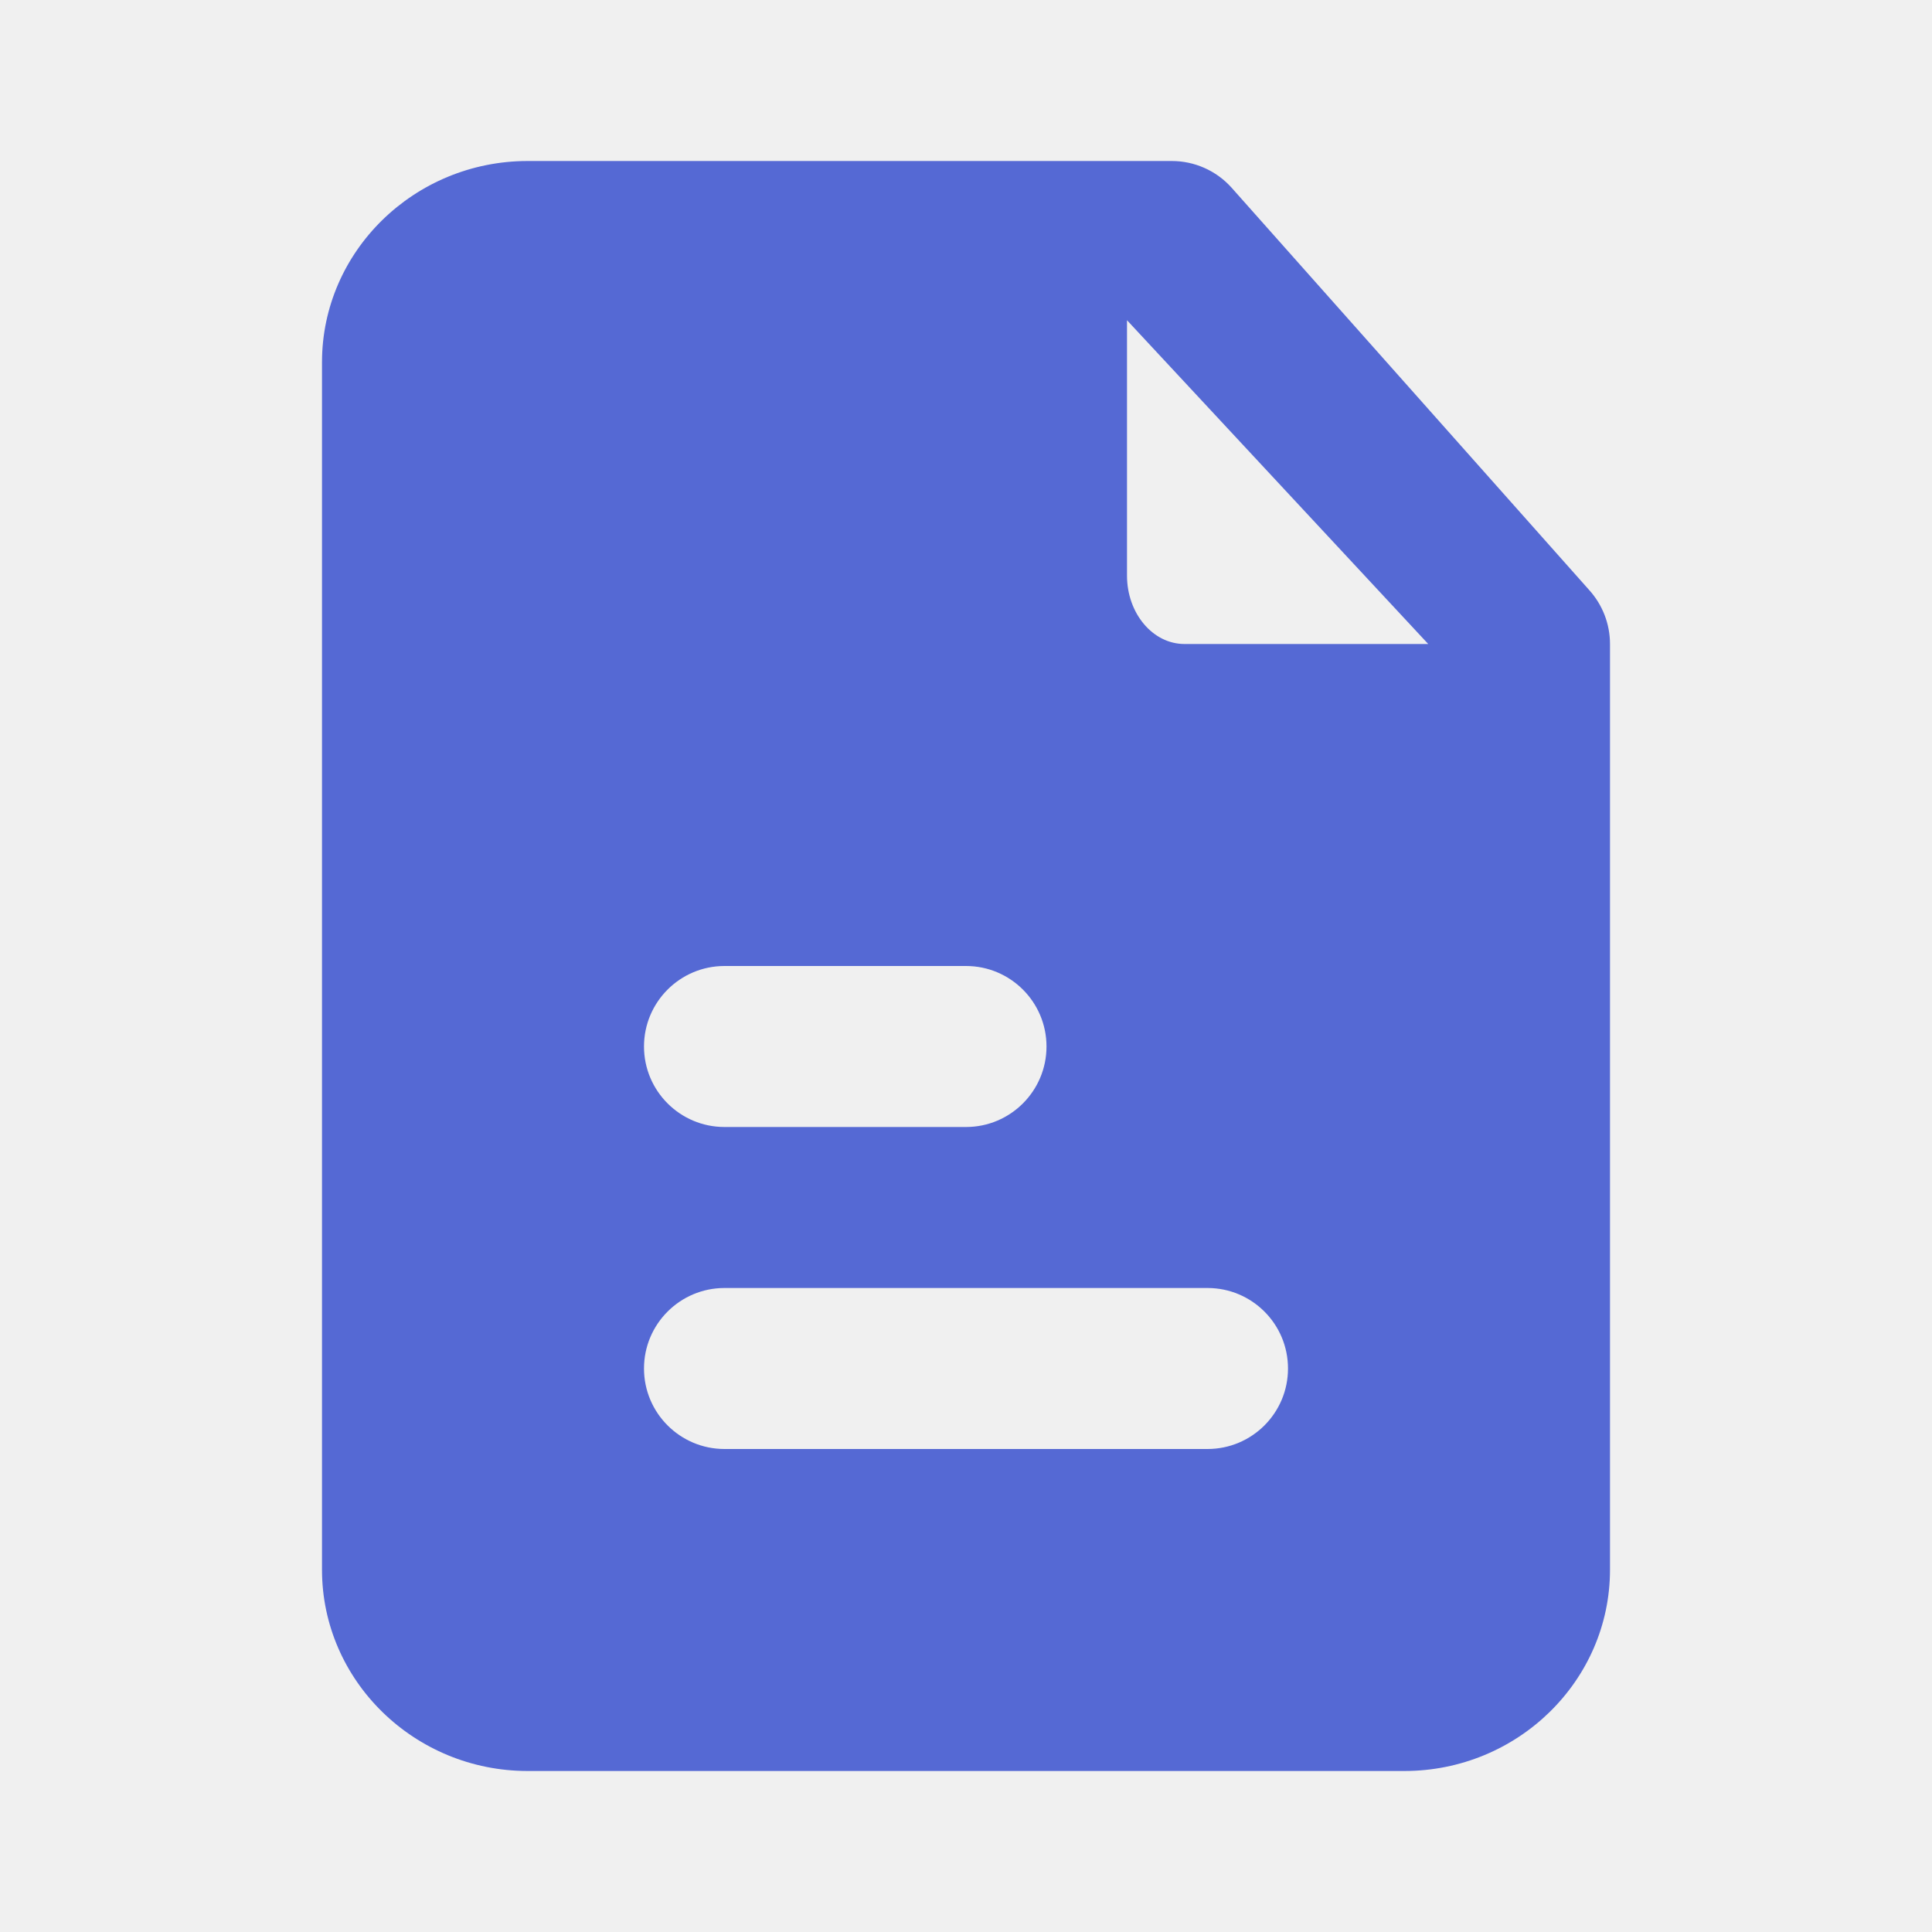
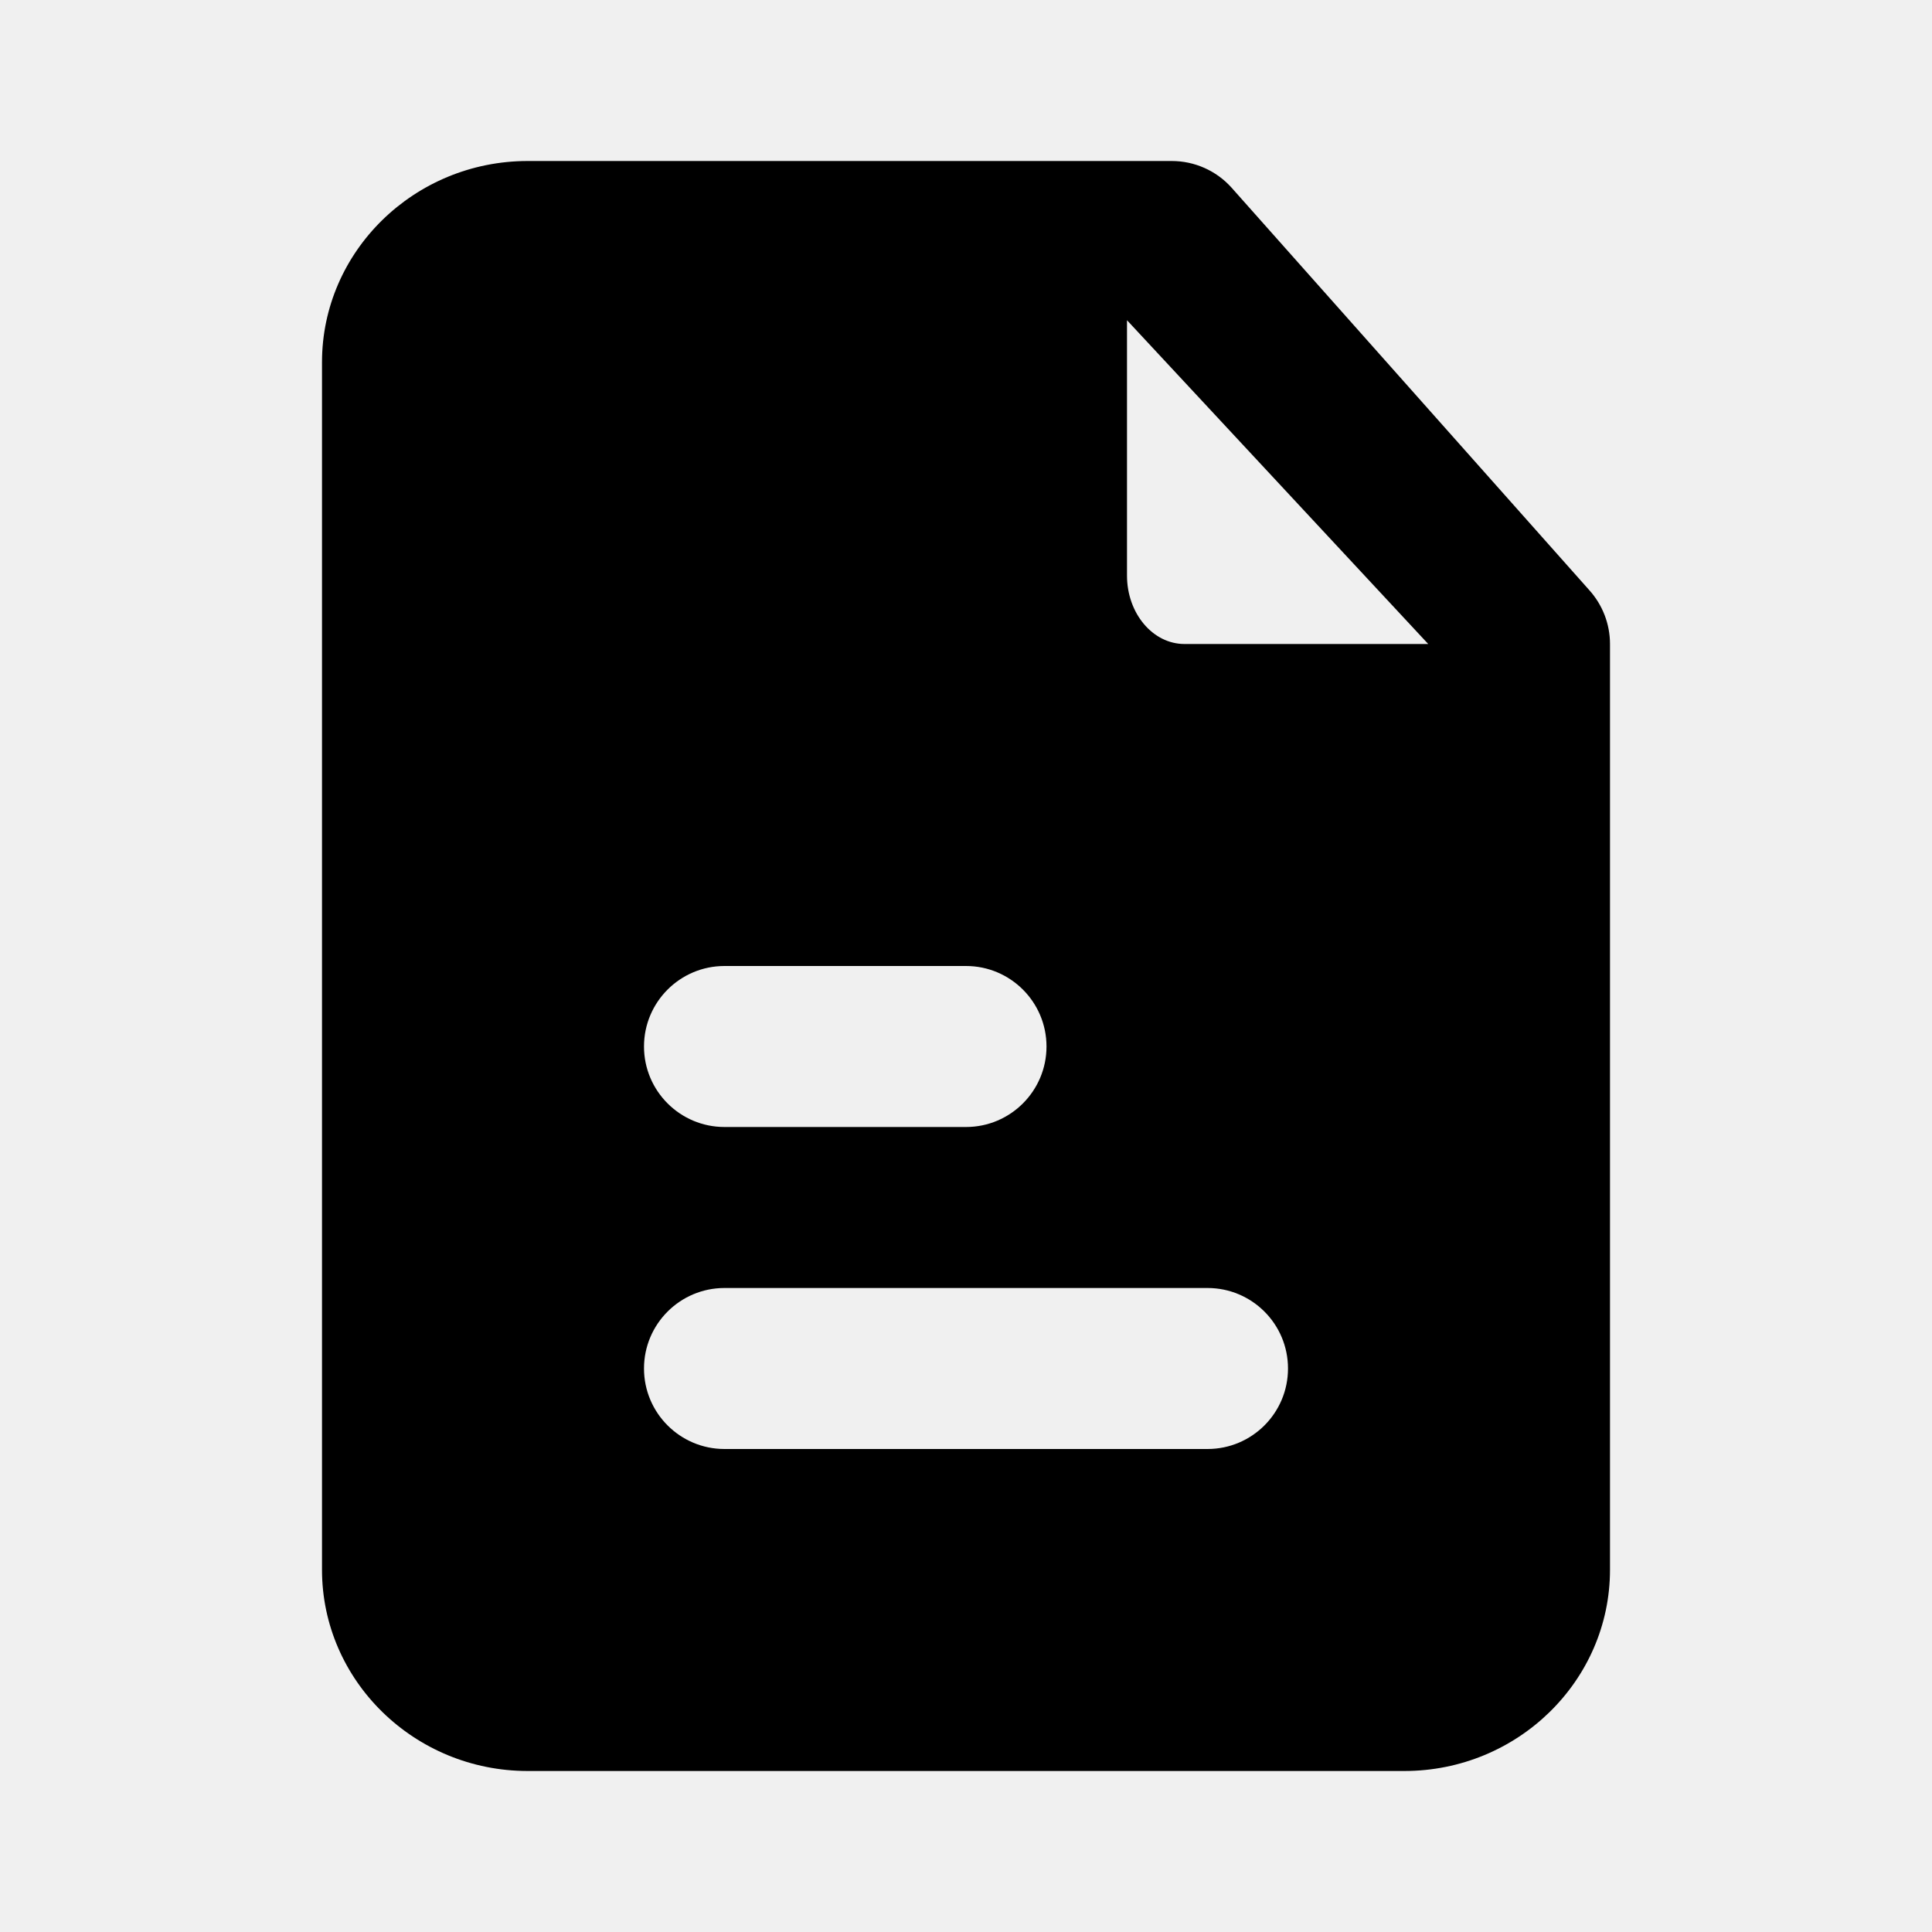
<svg xmlns="http://www.w3.org/2000/svg" xmlns:xlink="http://www.w3.org/1999/xlink" width="24px" height="24px" viewBox="0 0 24 24" version="1.1">
  <defs>
    <path d="M14.714,8 C14.32,8 14,7.619 14,7.15 L14,3.978 L17.742,8 L14.714,8 Z M15,18 L9,18 C8.448,18 8,17.552 8,17 C8,16.448 8.448,16 9,16 L15,16 C15.553,16 16,16.448 16,17 C16,17.552 15.553,18 15,18 L15,18 Z M9,12 L12,12 C12.552,12 13,12.448 13,13 C13,13.552 12.552,14 12,14 L9,14 C8.448,14 8,13.552 8,13 C8,12.448 8.448,12 9,12 L9,12 Z M19.74,7.328 L15.296,2.328 C15.107,2.119 14.838,2 14.556,2 L6.556,2 C5.147,2 4,3.122 4,4.5 L4,19.5 C4,20.878 5.147,22 6.556,22 L17.444,22 C18.854,22 20,20.878 20,19.5 L20,8 C20,7.751 19.907,7.512 19.74,7.328 L19.74,7.328 Z" id="path-1" />
  </defs>
  <g id="quasar-custom-svg" stroke="none" stroke-width="1" fill="none" fill-rule="evenodd">
    <g id="console设计规范" transform="translate(-265, -488)">
      <g id="编组" transform="translate(265, 488)">
        <rect id="矩形" x="0" y="0" width="24" height="24" />
        <mask id="mask-2" fill="white">
          <use xlink:href="#path-1" />
        </mask>
-         <use id="🎨-Icon-Сolor" fill="#5569D4" fill-rule="nonzero" xlink:href="#path-1" />
+         <use id="🎨-Icon-Сolor" fill="currentColor" fill-rule="nonzero" xlink:href="#path-1" />
      </g>
    </g>
  </g>
</svg>
